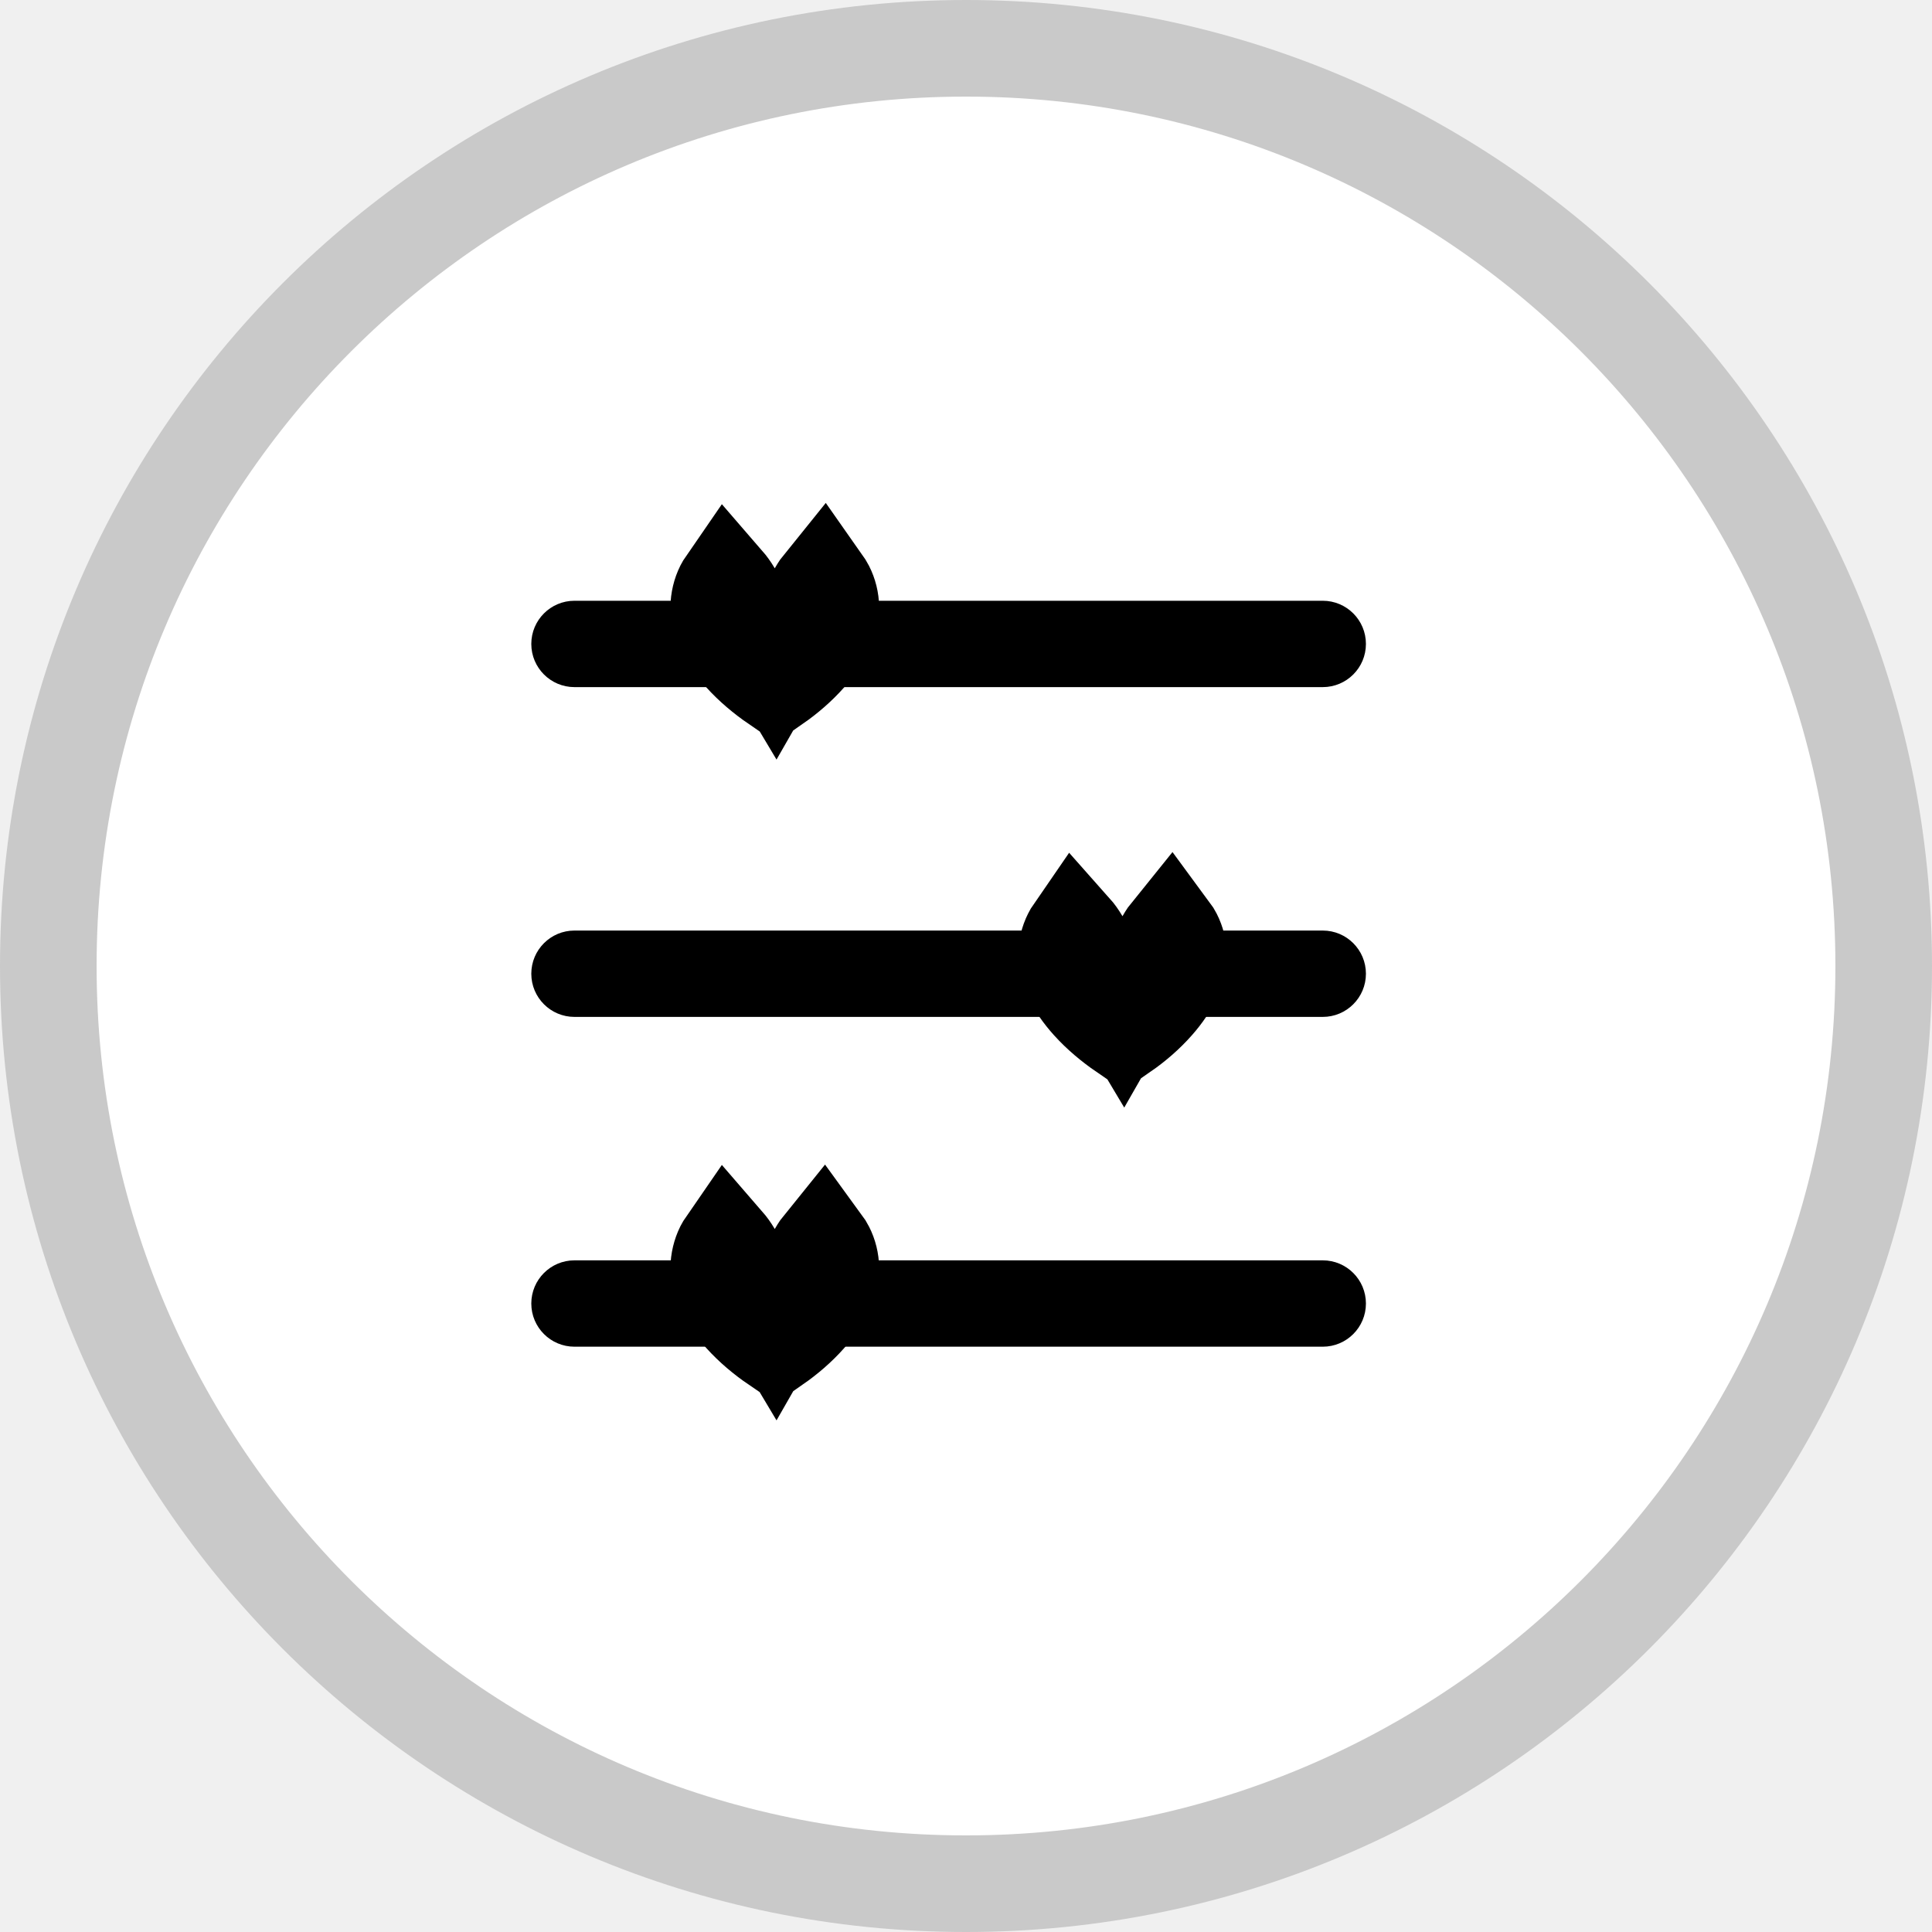
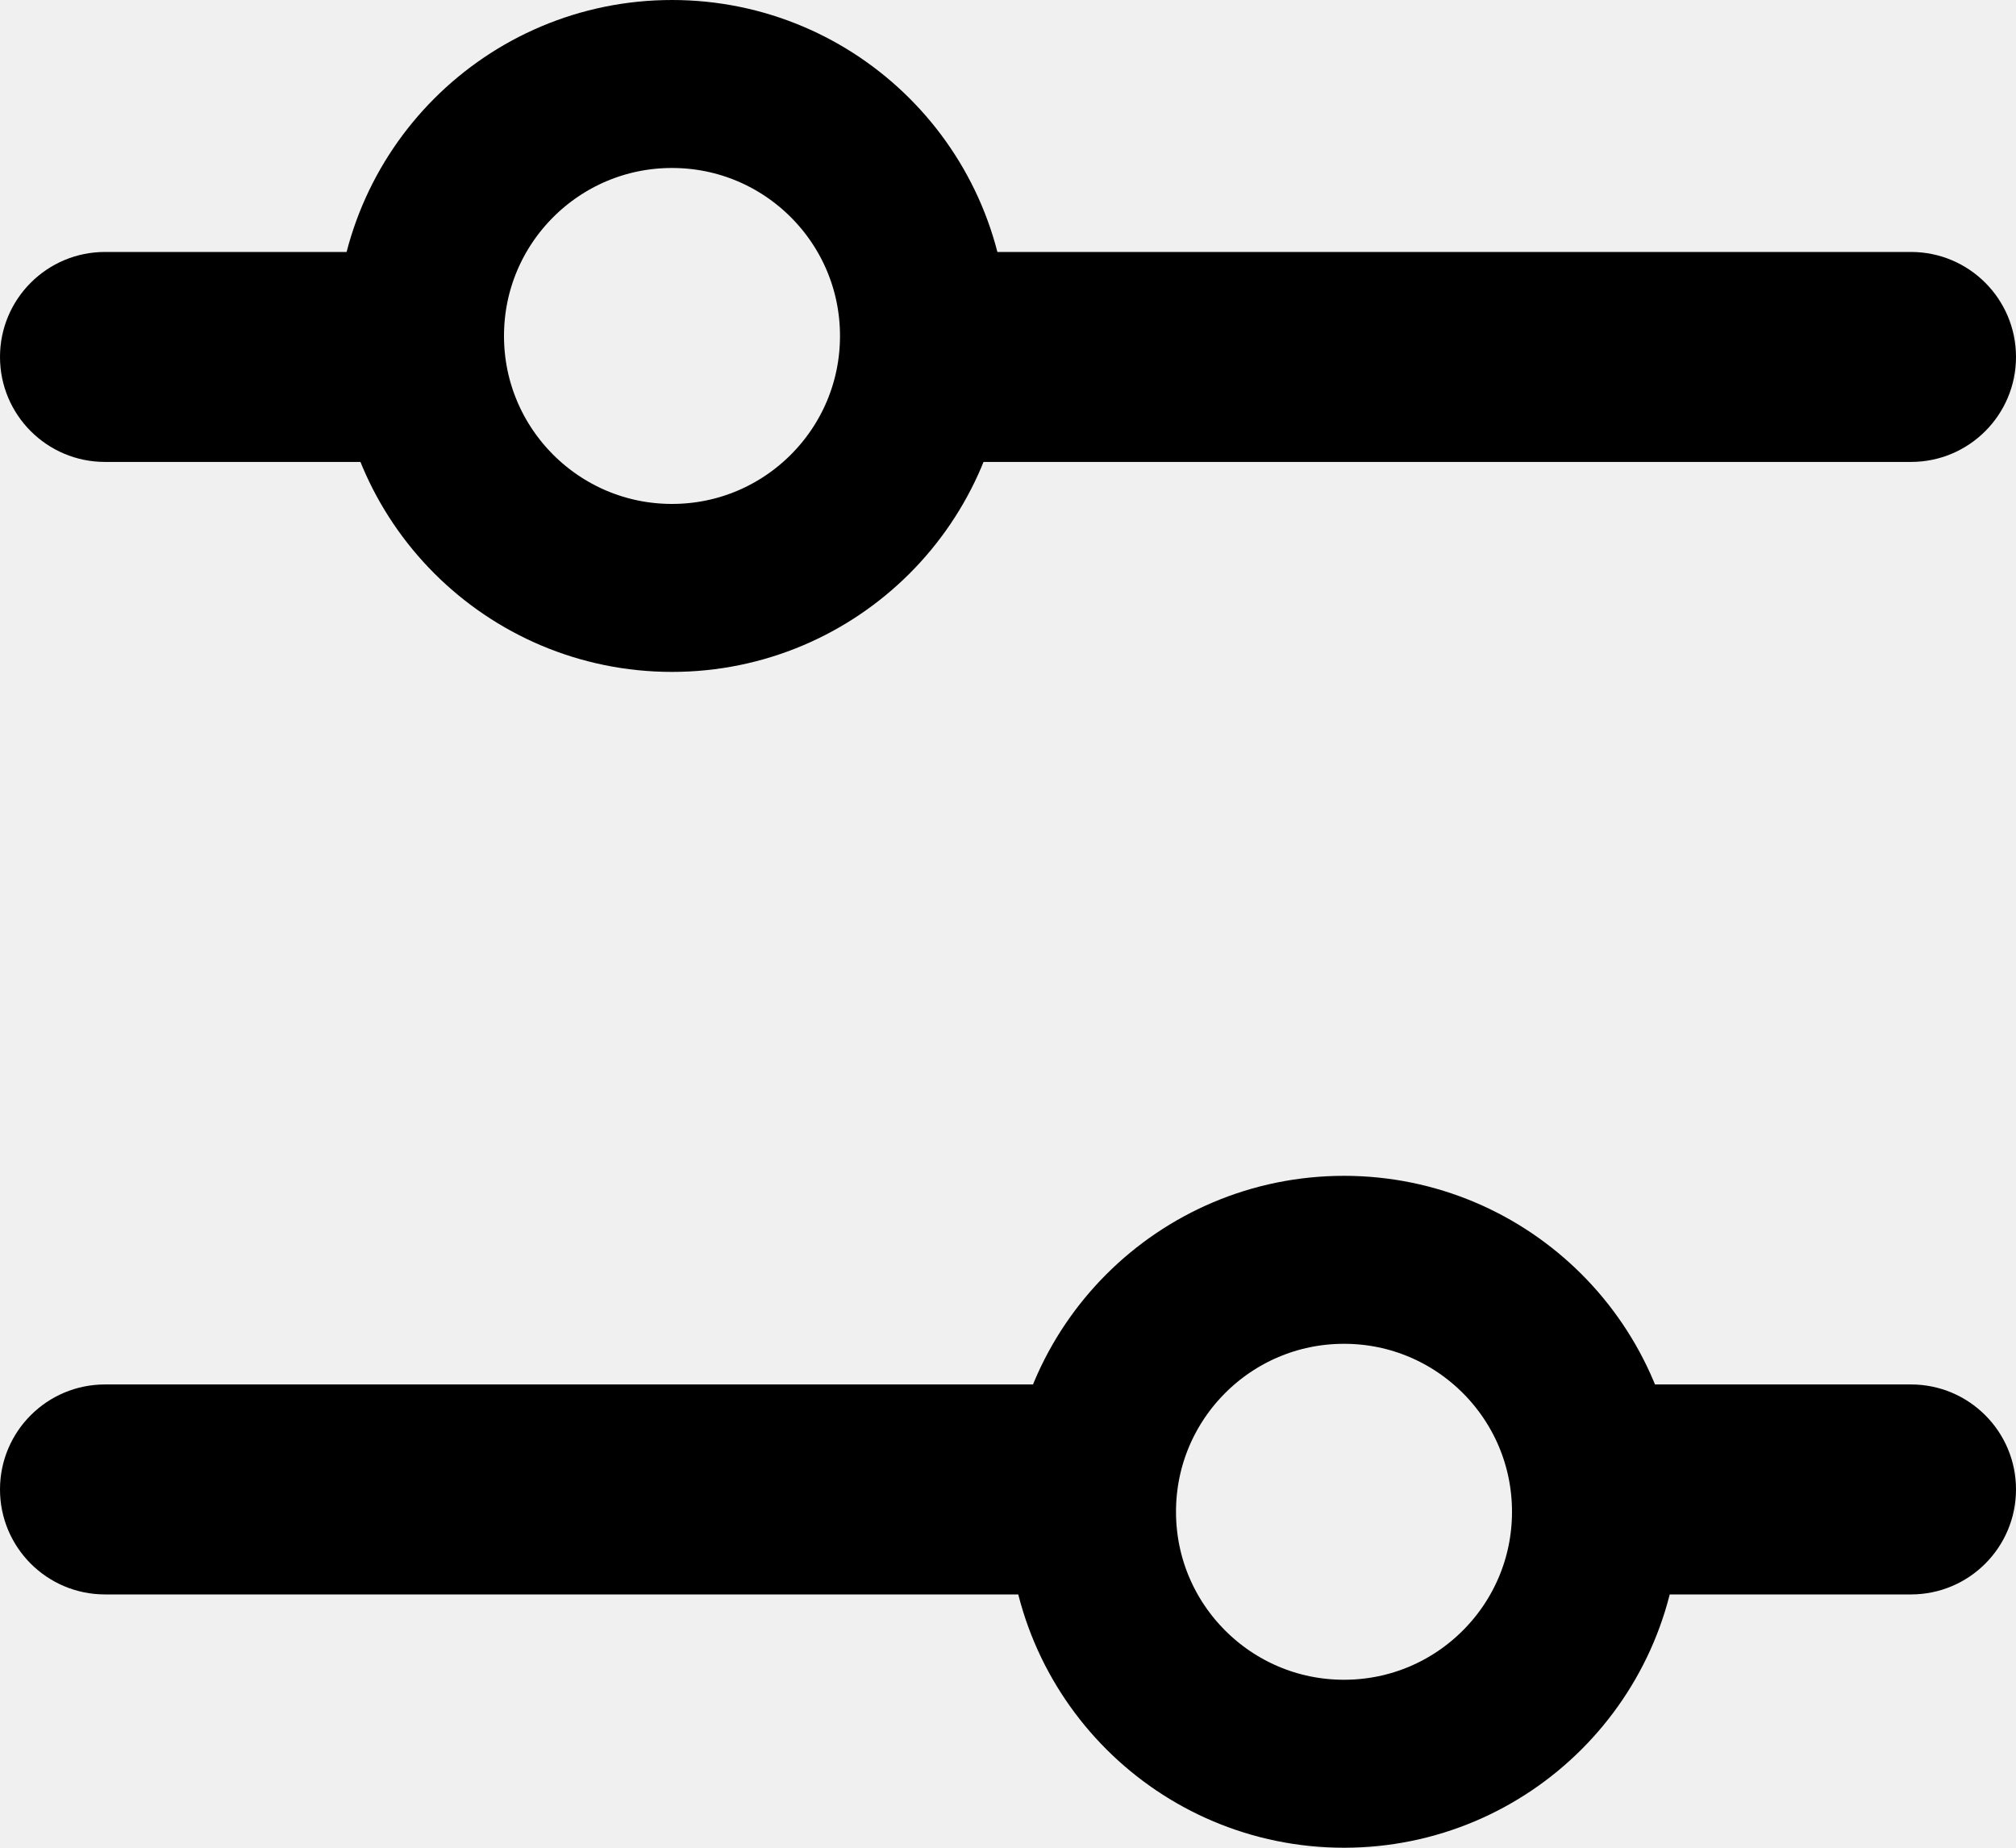
- <svg xmlns="http://www.w3.org/2000/svg" width="40" height="40" viewBox="0 0 40 40" fill="none">
-   <circle cx="20" cy="20" r="19" fill="white" stroke="#C9C9C9" stroke-width="2" />
-   <path d="M15.182 12.278L16.059 13.746L16.909 12.262C16.96 12.173 17.004 12.111 17.039 12.068C17.058 12.095 17.08 12.128 17.101 12.169C17.164 12.292 17.201 12.438 17.201 12.576C17.201 12.849 17.059 13.193 16.728 13.569C16.53 13.793 16.294 13.995 16.059 14.159C15.816 13.992 15.571 13.788 15.366 13.561C15.023 13.18 14.881 12.839 14.881 12.576C14.881 12.432 14.918 12.283 14.979 12.161C14.998 12.125 15.016 12.094 15.034 12.068C15.073 12.113 15.124 12.18 15.182 12.278Z" stroke="black" stroke-width="2" />
-   <path d="M22.381 19.481L23.258 20.95L24.108 19.465C24.159 19.376 24.203 19.314 24.238 19.271C24.258 19.298 24.279 19.331 24.3 19.372C24.363 19.495 24.4 19.641 24.4 19.779C24.4 20.052 24.259 20.396 23.927 20.772C23.729 20.997 23.494 21.198 23.258 21.362C23.015 21.195 22.77 20.991 22.565 20.764C22.222 20.383 22.08 20.042 22.08 19.779C22.08 19.636 22.117 19.486 22.179 19.364C22.197 19.328 22.215 19.297 22.233 19.271C22.273 19.316 22.323 19.383 22.381 19.481Z" stroke="black" stroke-width="2" />
-   <path d="M15.182 25.957L16.059 27.426L16.909 25.941C16.96 25.852 17.004 25.791 17.039 25.748C17.058 25.774 17.08 25.807 17.101 25.849C17.164 25.971 17.201 26.118 17.201 26.255C17.201 26.529 17.059 26.872 16.728 27.249C16.53 27.473 16.294 27.674 16.059 27.838C15.816 27.672 15.571 27.468 15.366 27.24C15.023 26.859 14.881 26.518 14.881 26.255C14.881 26.112 14.918 25.963 14.979 25.84C14.998 25.804 15.016 25.774 15.034 25.748C15.073 25.793 15.124 25.859 15.182 25.957Z" stroke="black" stroke-width="2" />
-   <rect x="11" y="12.438" width="17.28" height="1.788" rx="0.894" fill="black" />
-   <rect x="11" y="26.094" width="17.28" height="1.788" rx="0.894" fill="black" />
-   <rect x="11" y="19.266" width="17.28" height="1.788" rx="0.894" fill="black" />
+ <svg xmlns="http://www.w3.org/2000/svg" width="24" height="22" viewBox="0 0 24 22" fill="none">
+   <rect x="10" y="3" width="14" height="2.5" rx="1.25" fill="black" />
+   <rect y="3" width="6" height="2.5" rx="1.25" fill="black" />
+   <rect y="16.484" width="14" height="2.5" rx="1.25" fill="black" />
+   <rect x="18" y="16.484" width="6" height="2.5" rx="1.25" fill="black" />
+   <circle cx="8" cy="4" r="3" stroke="black" stroke-width="2" />
+   <circle cx="16" cy="18" r="3" stroke="black" stroke-width="2" />
</svg>
